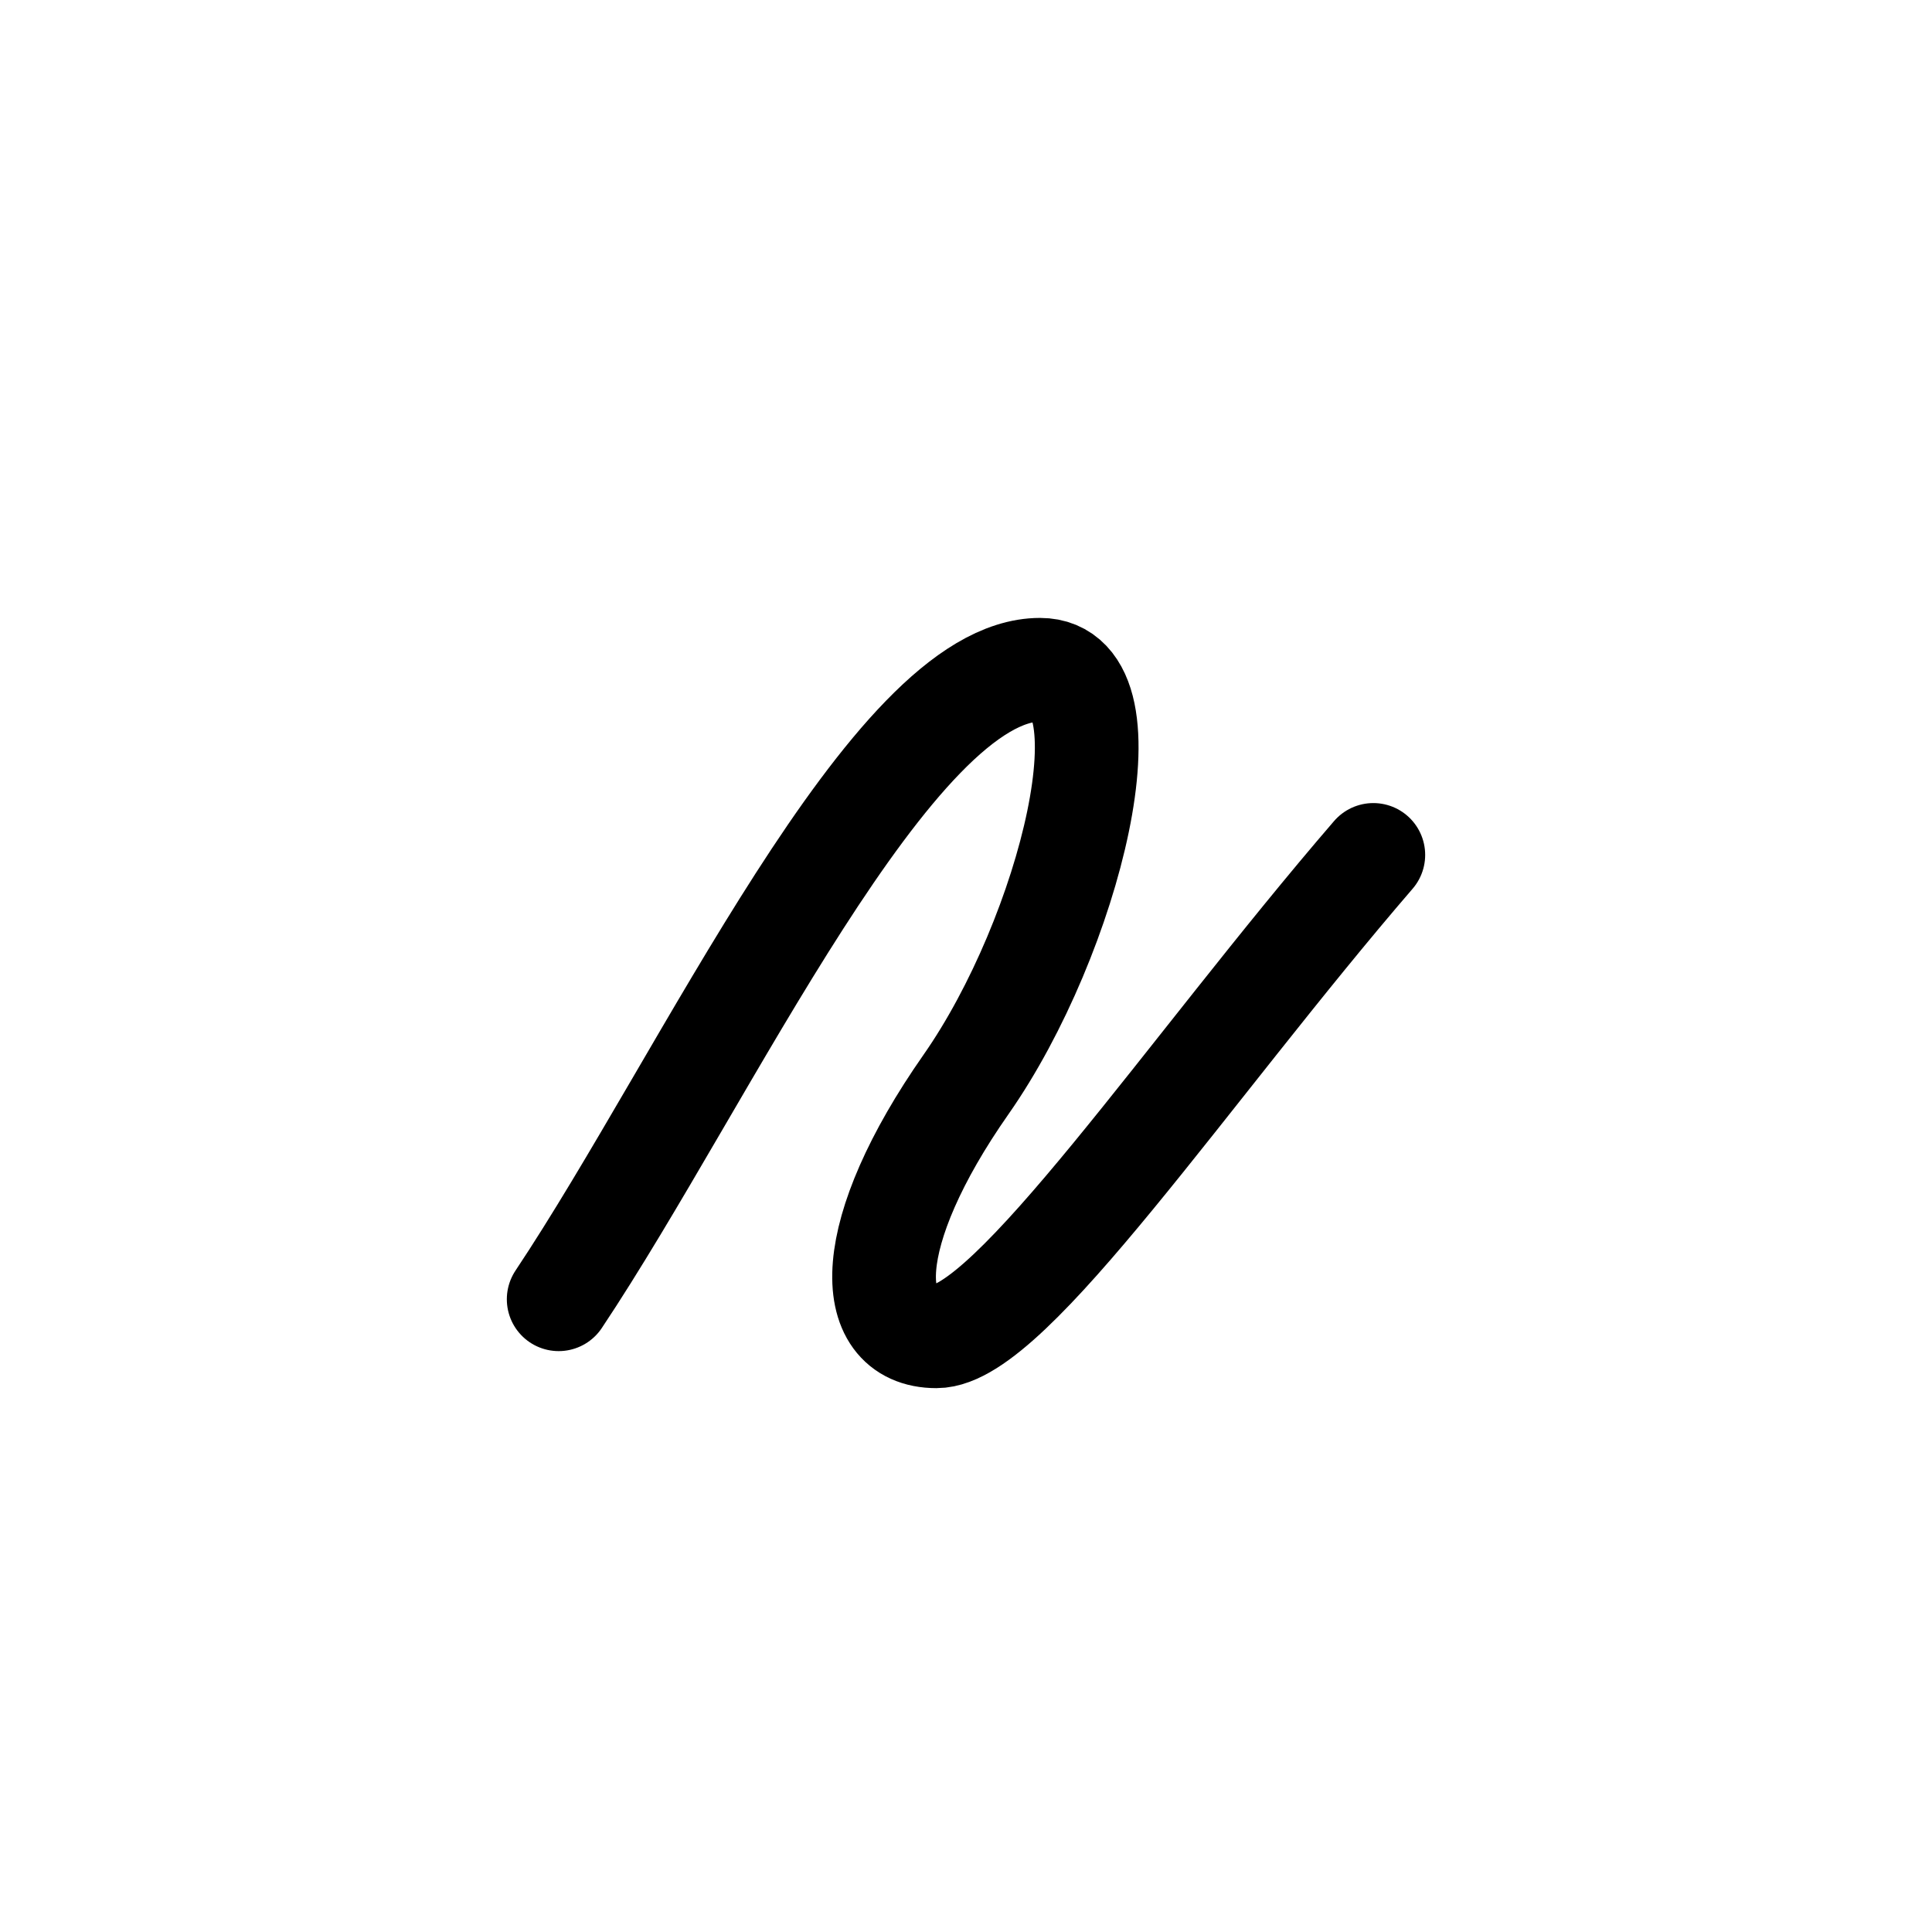
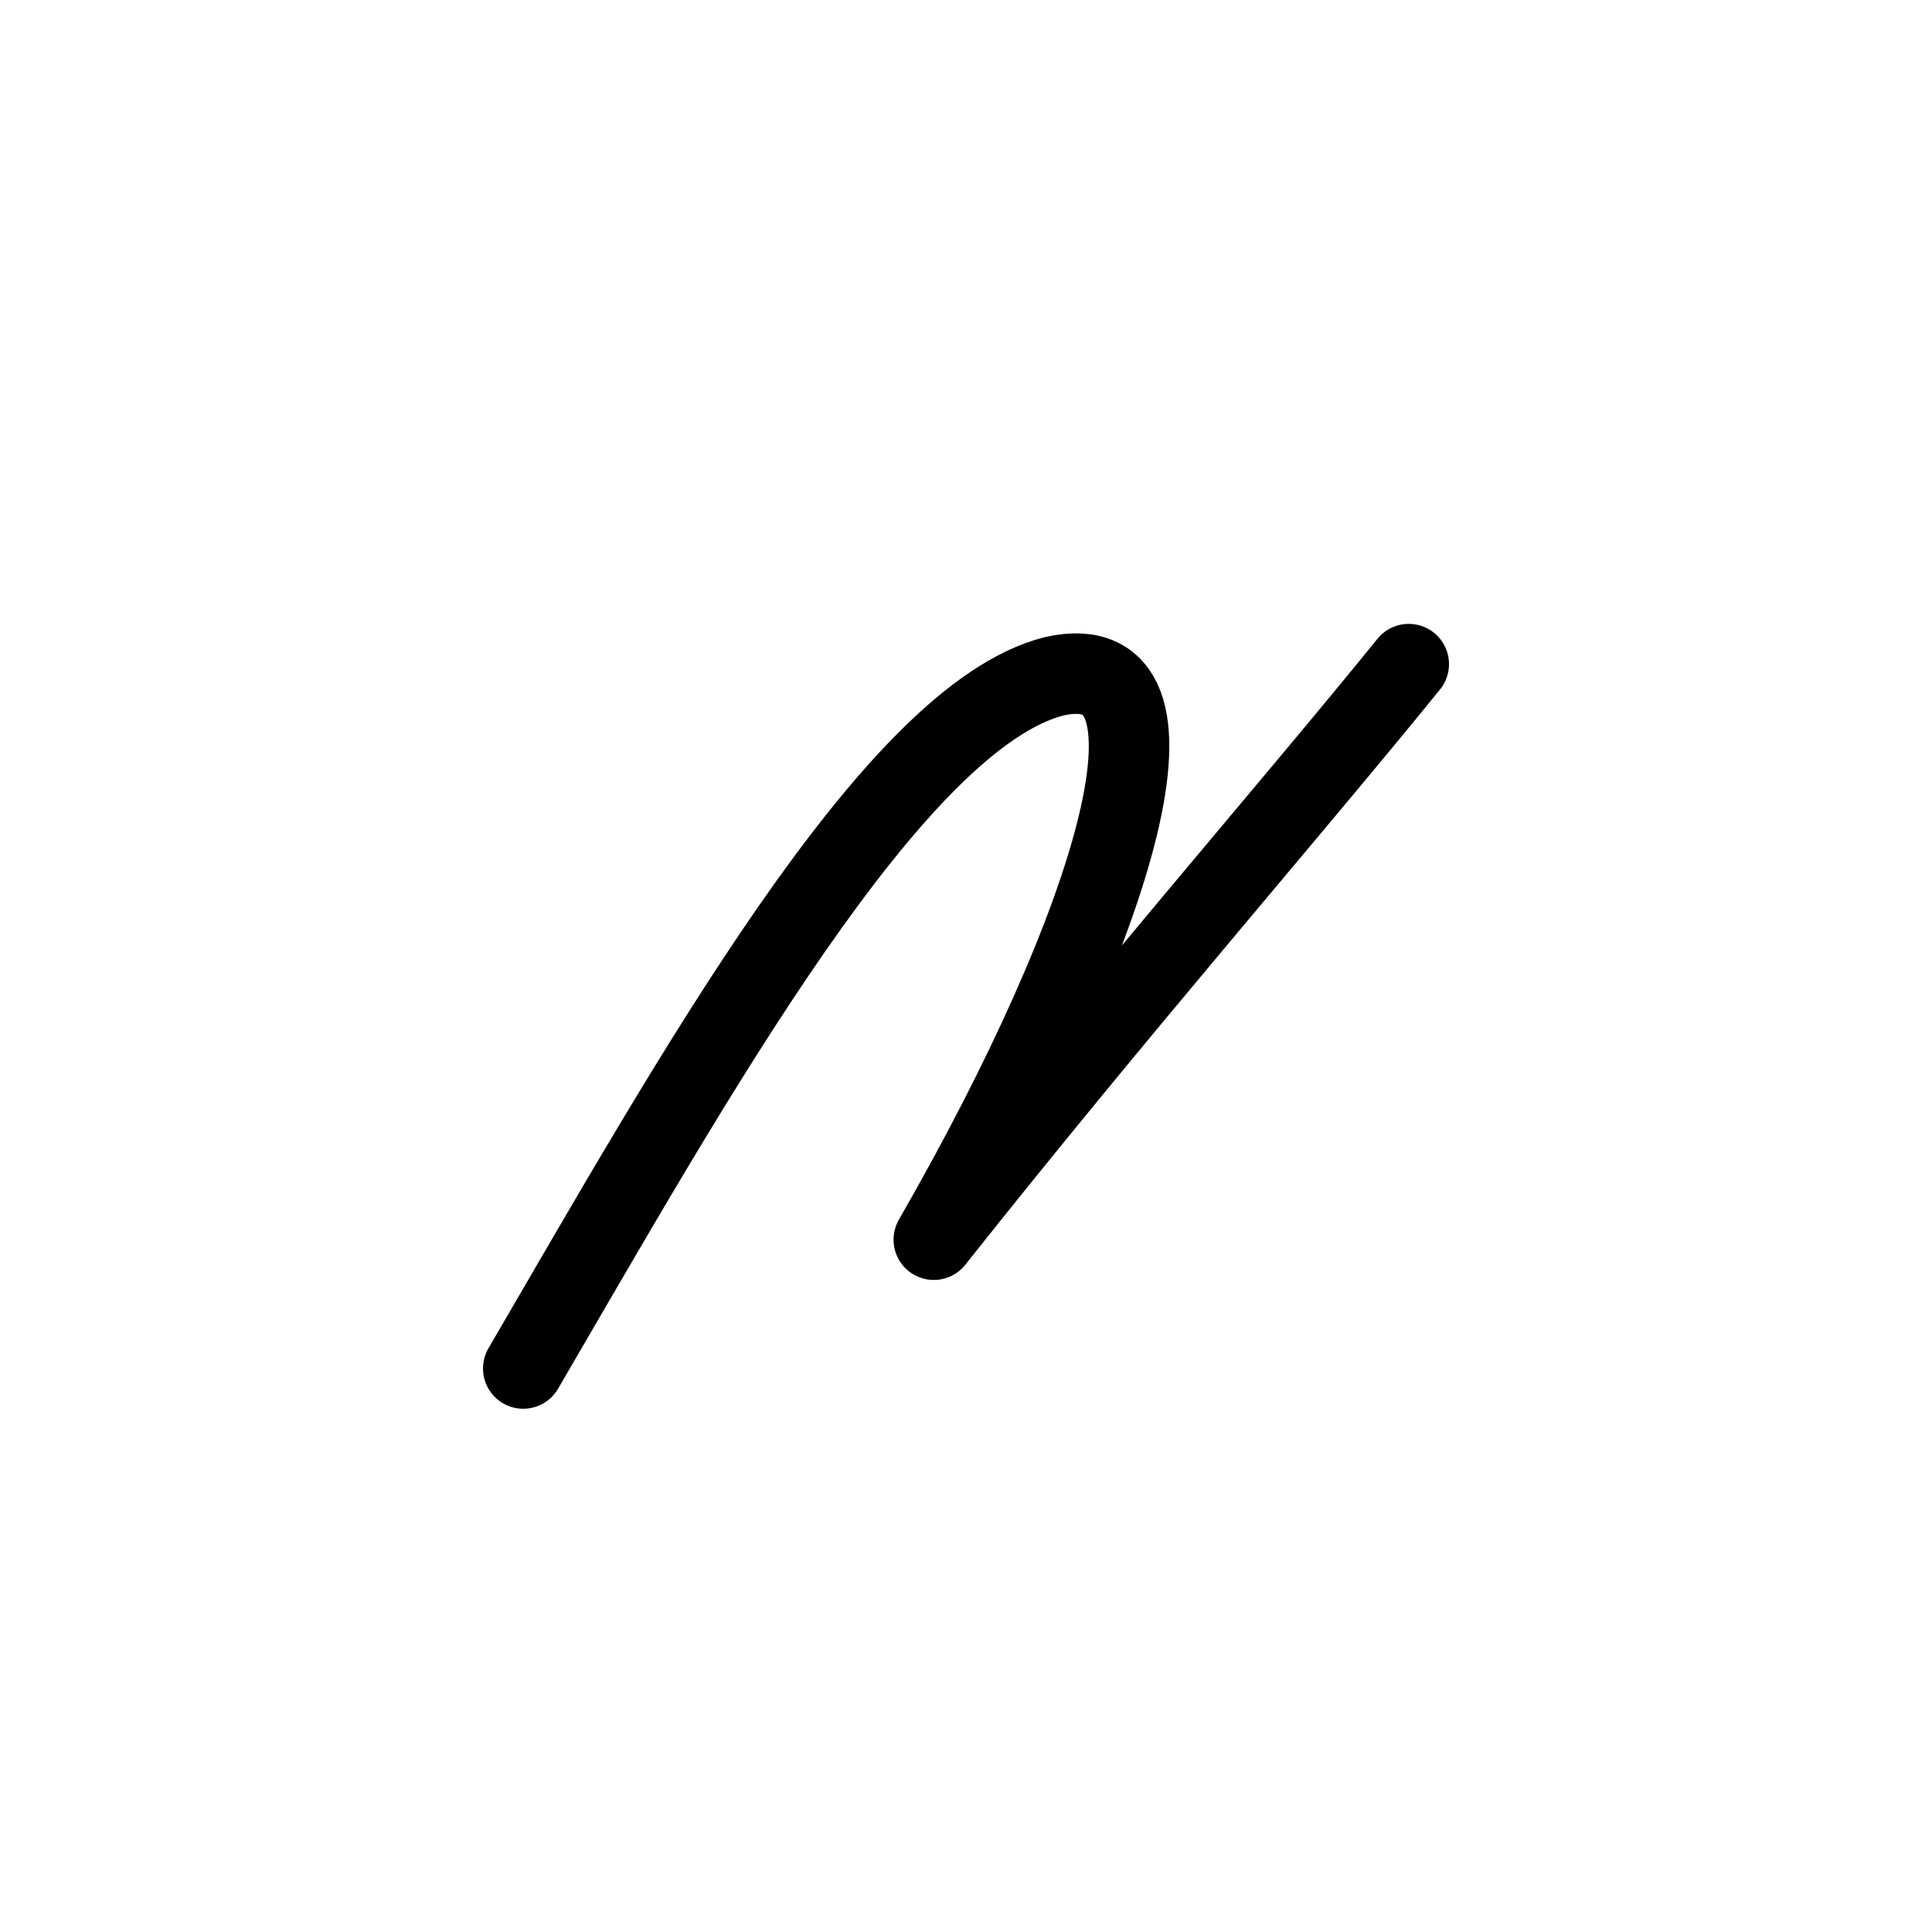
- <svg xmlns="http://www.w3.org/2000/svg" width="24" height="24" viewBox="-4 -4 24 24">
-   <path transform="translate(8 8) scale(0.92) translate(-8 -8)" d="M2.5 12.5c2-3 4.5-8.5 6.5-8.5 1.3 0 .4 3.6-1 5.6s-1.4 3.4-.4 3.4 3.4-3.6 5.9-6.5" fill="none" stroke="#000" stroke-width="1.4" stroke-linecap="round" stroke-linejoin="round" />
+ <svg xmlns="http://www.w3.org/2000/svg" width="24" height="24" viewBox="0 0 24 24">
+   <path d="M6.5 17C8.6 13.4 11.1 8.9 13.1 8.4C14.9 8 13.9 11.4 11.6 15.4C13.9 12.5 16 10.1 17.5 8.25" fill="none" stroke="#000" stroke-width="1" stroke-linecap="round" stroke-linejoin="round" />
</svg>
